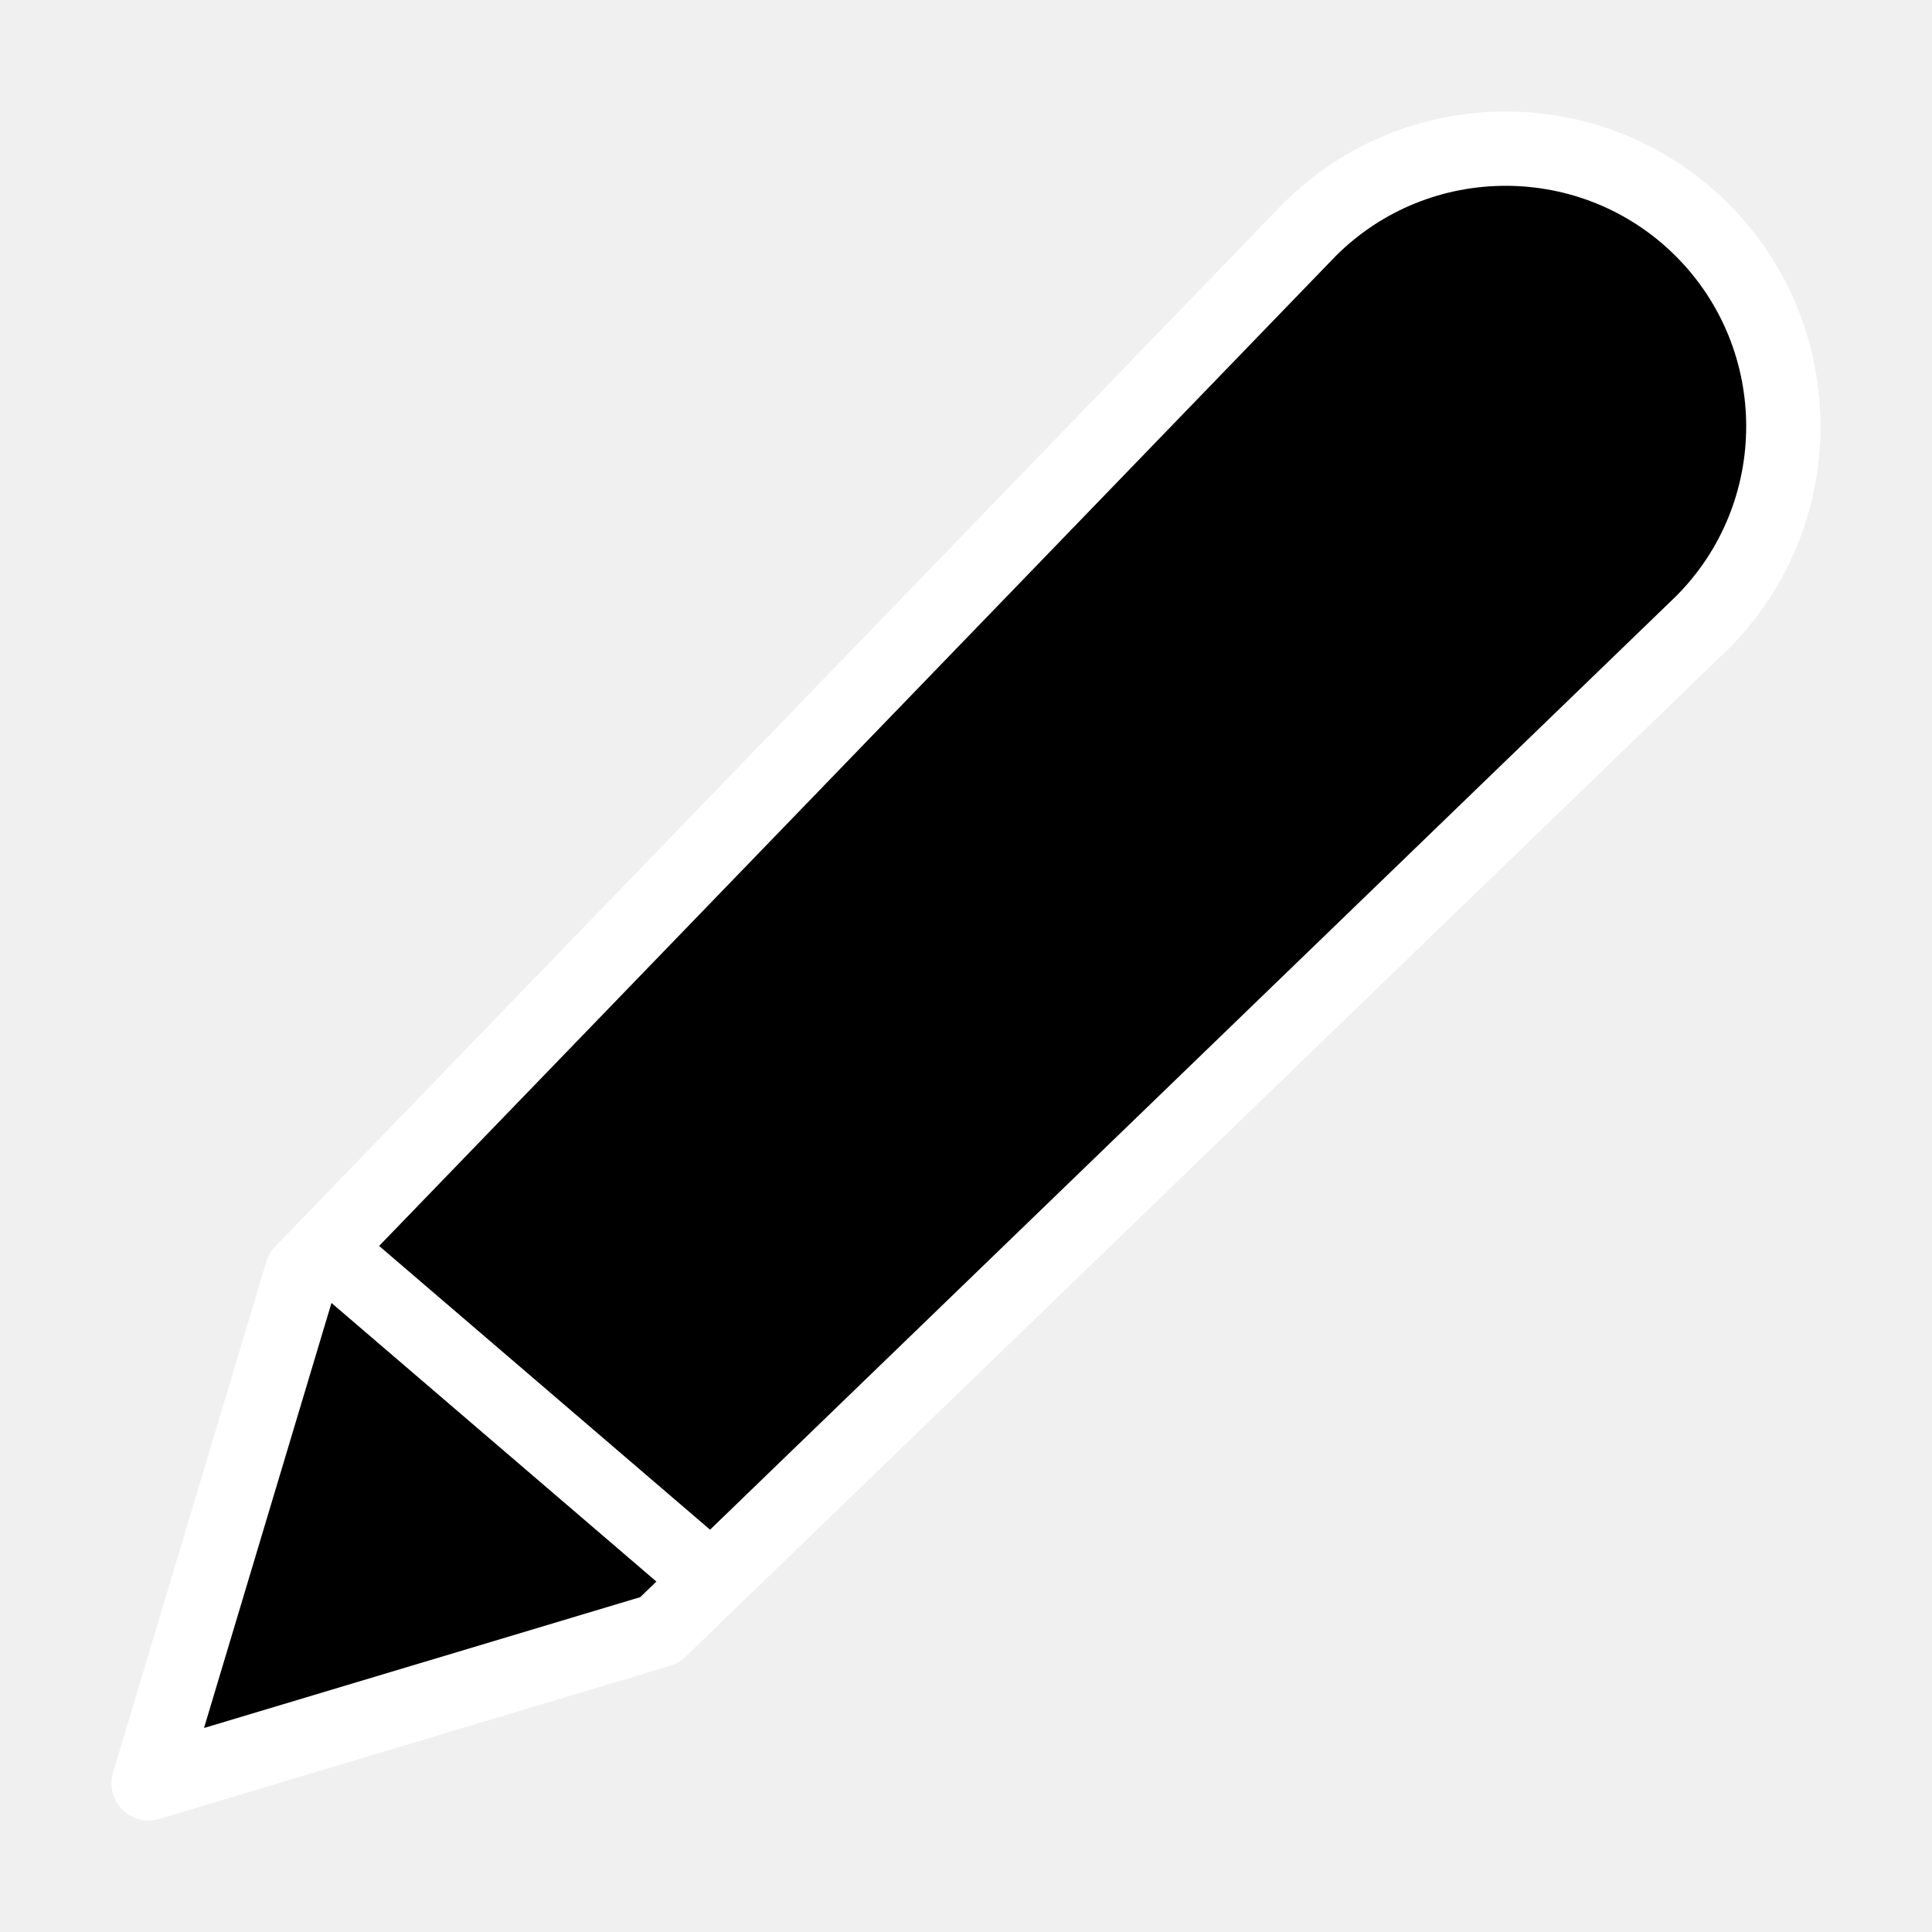
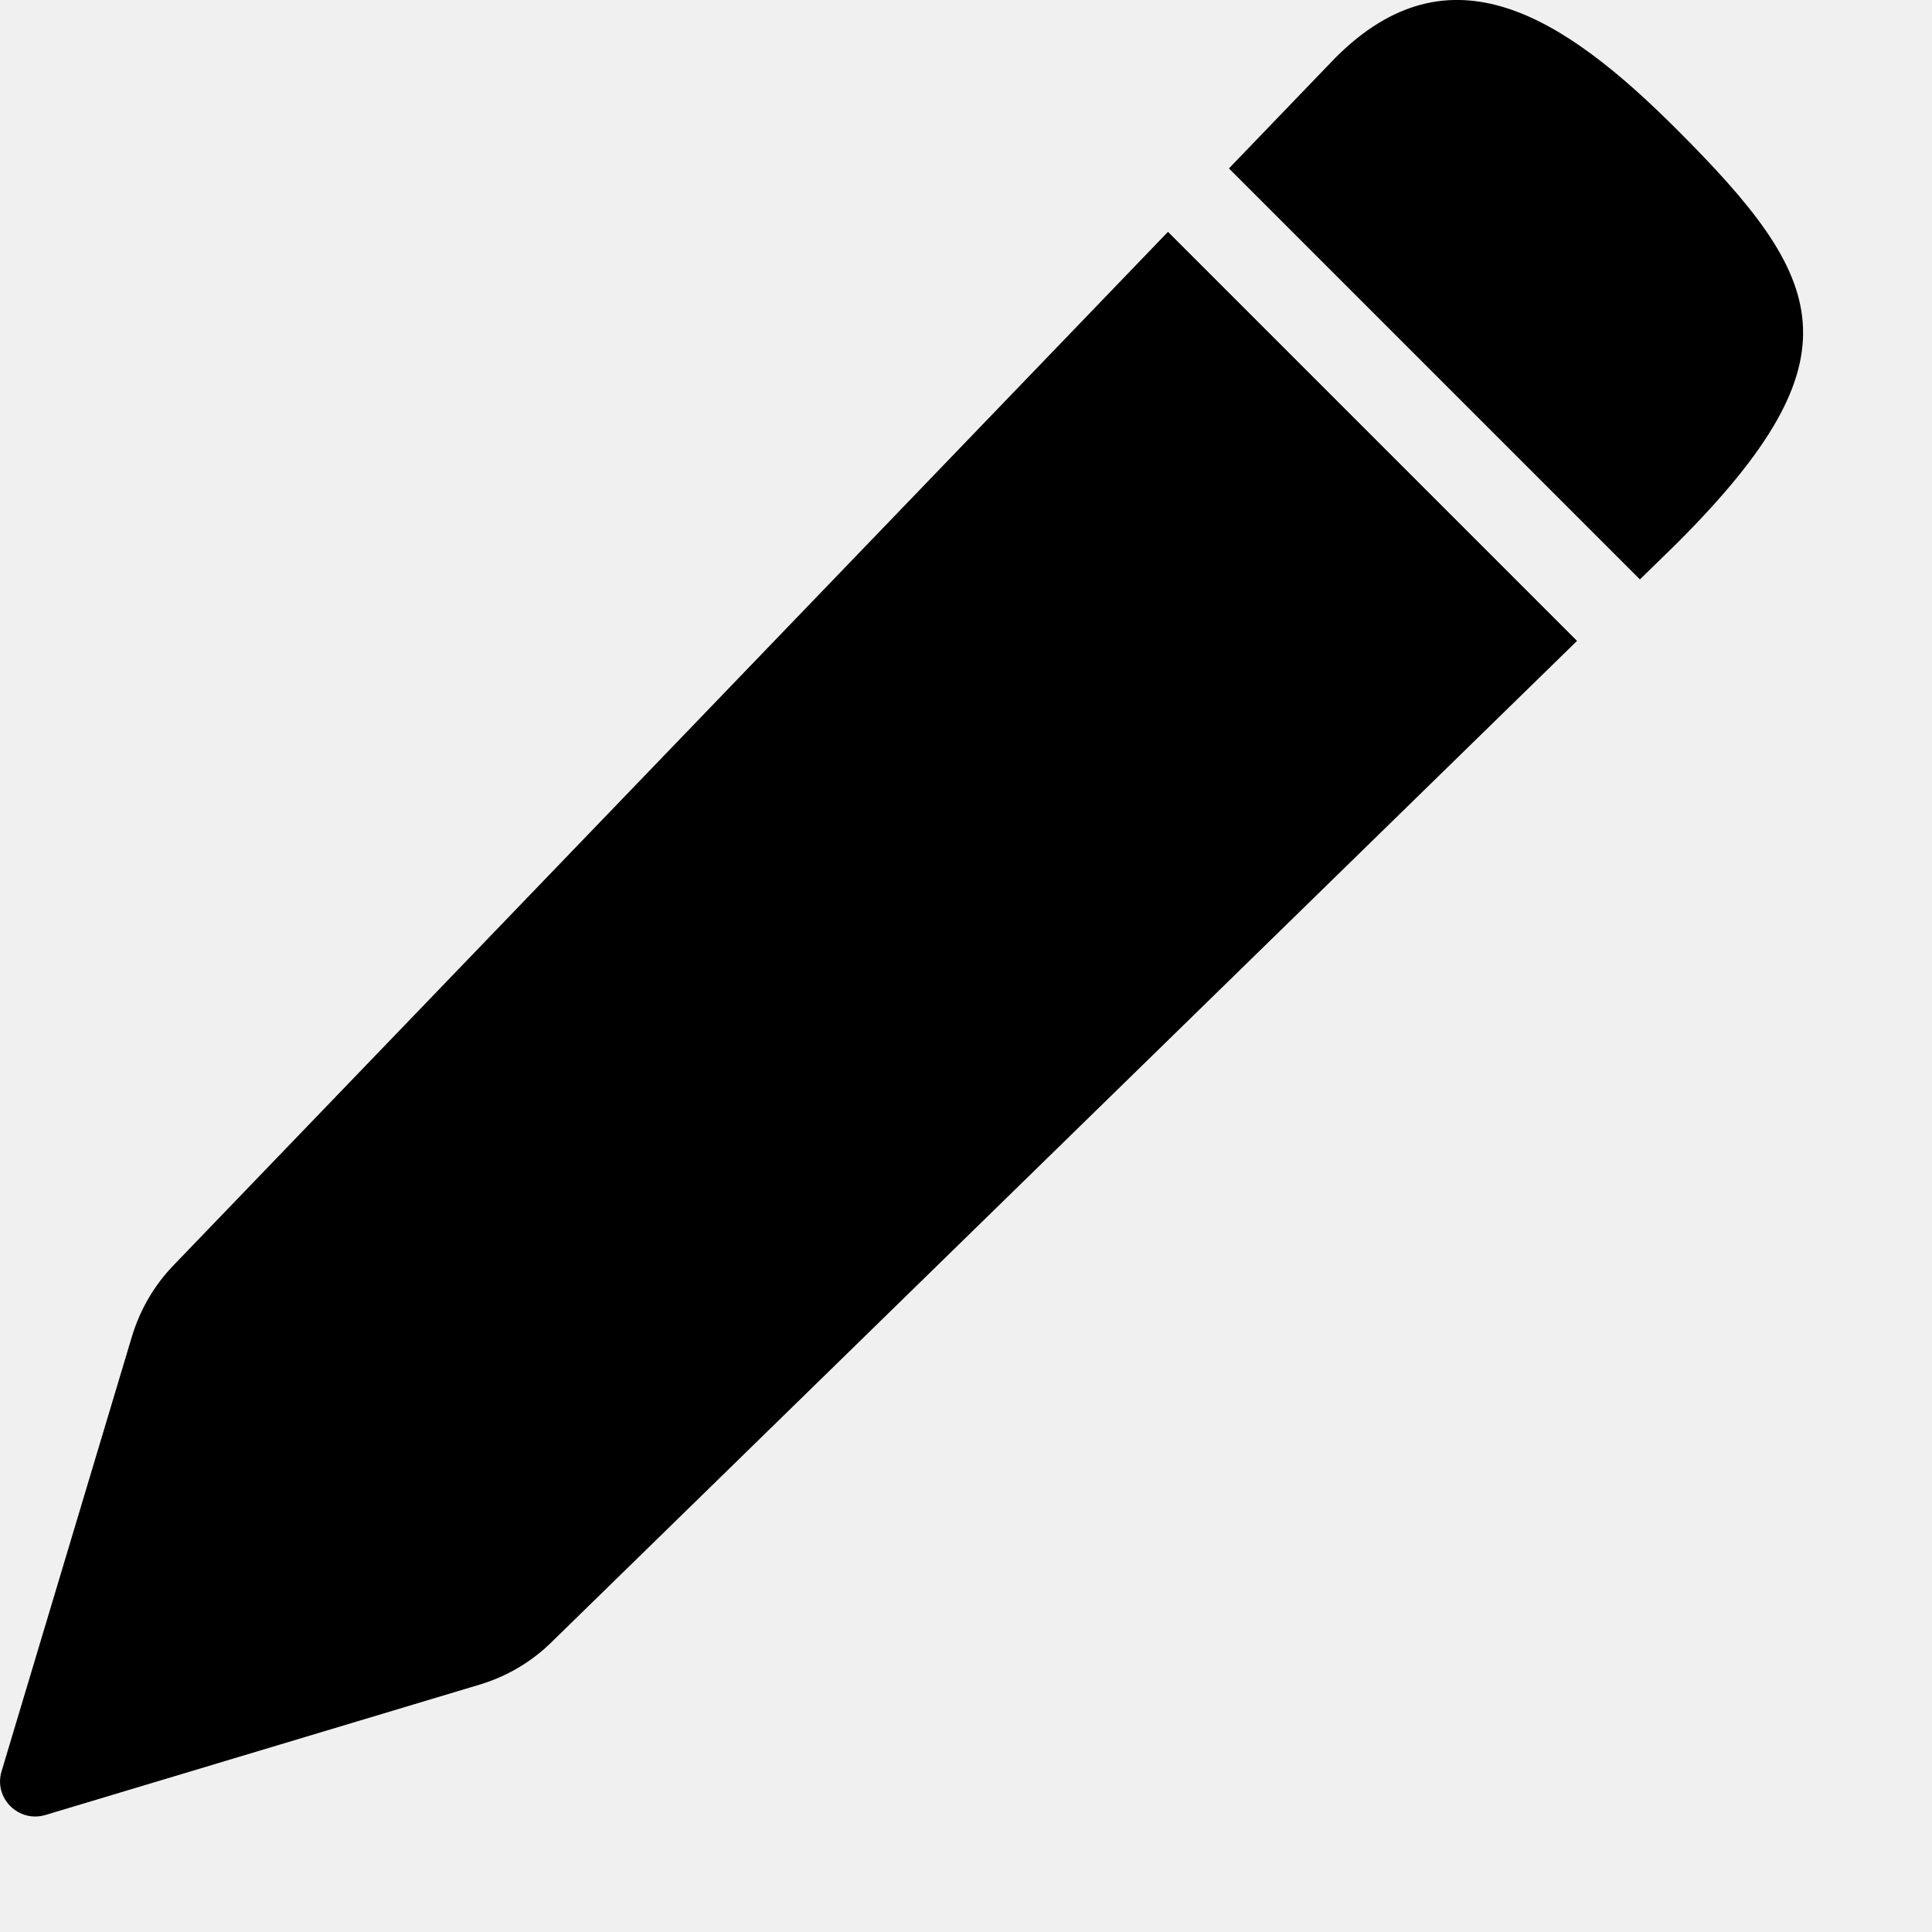
- <svg xmlns="http://www.w3.org/2000/svg" width="13" height="13" viewBox="0 0 13 13" fill="none">
-   <path d="M8.81 1.547L2.031 8.562L1 12L4.438 10.969L11.453 4.19C12.182 3.461 12.182 2.277 11.453 1.547C10.723 0.818 9.539 0.818 8.81 1.547Z" fill="black" />
-   <path d="M2.375 8.562L4.781 10.625M2.031 8.562L8.81 1.547C9.539 0.818 10.723 0.818 11.453 1.547C12.182 2.277 12.182 3.461 11.453 4.19L4.438 10.969L1 12L2.031 8.562Z" stroke="white" stroke-width="0.5" stroke-linecap="round" stroke-linejoin="round" />
+ <svg xmlns="http://www.w3.org/2000/svg" width="11" height="11" viewBox="0 0 11 11" fill="none">
+   <path fill-rule="evenodd" clip-rule="evenodd" d="M9.337 3.299L9.548 3.093C10.608 2.033 10.397 1.587 9.548 0.738C8.898 0.088 8.254 -0.322 7.604 0.328L6.997 0.959L9.337 3.299ZM6.65 1.32L0.988 7.204C0.878 7.318 0.797 7.457 0.751 7.61L0.009 10.085C-0.037 10.237 0.105 10.379 0.258 10.334L2.729 9.592C2.884 9.546 3.025 9.463 3.14 9.35L8.979 3.649L6.65 1.32Z" fill="black" />
</svg>
